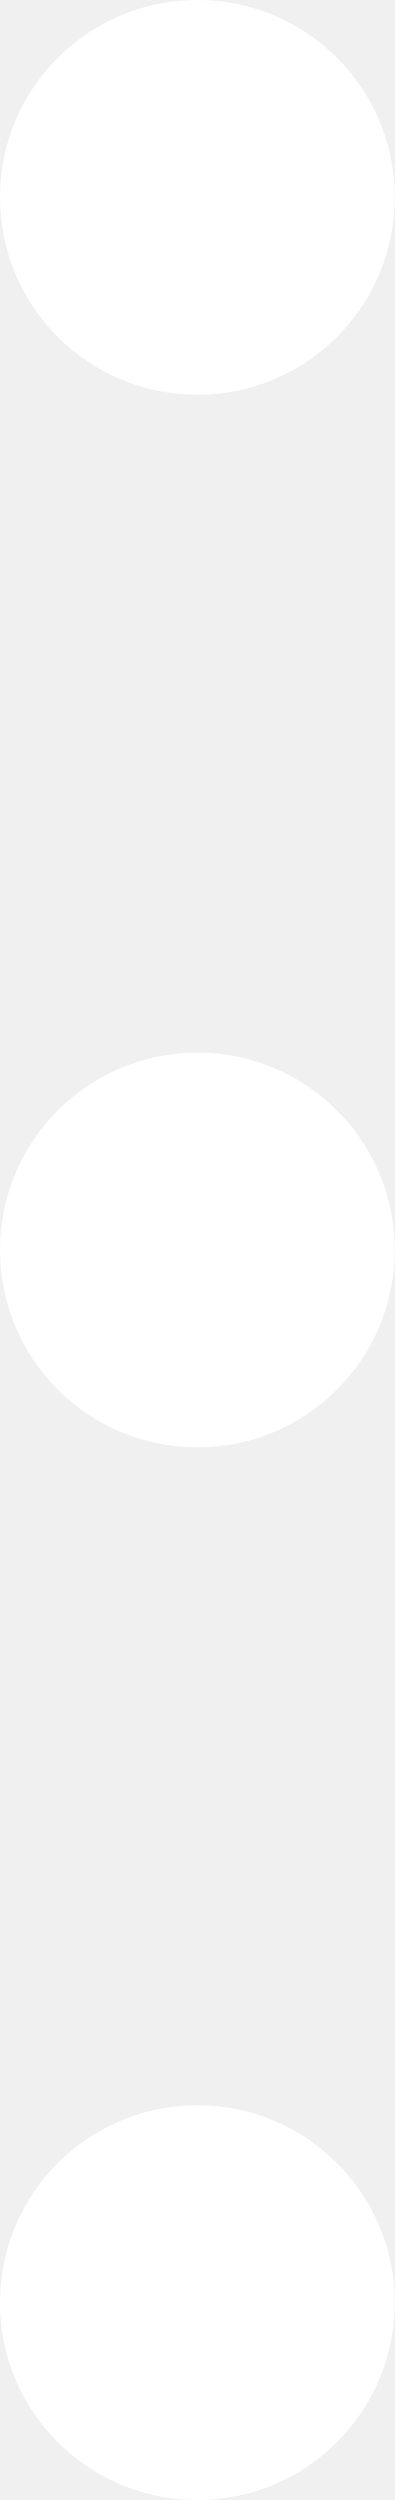
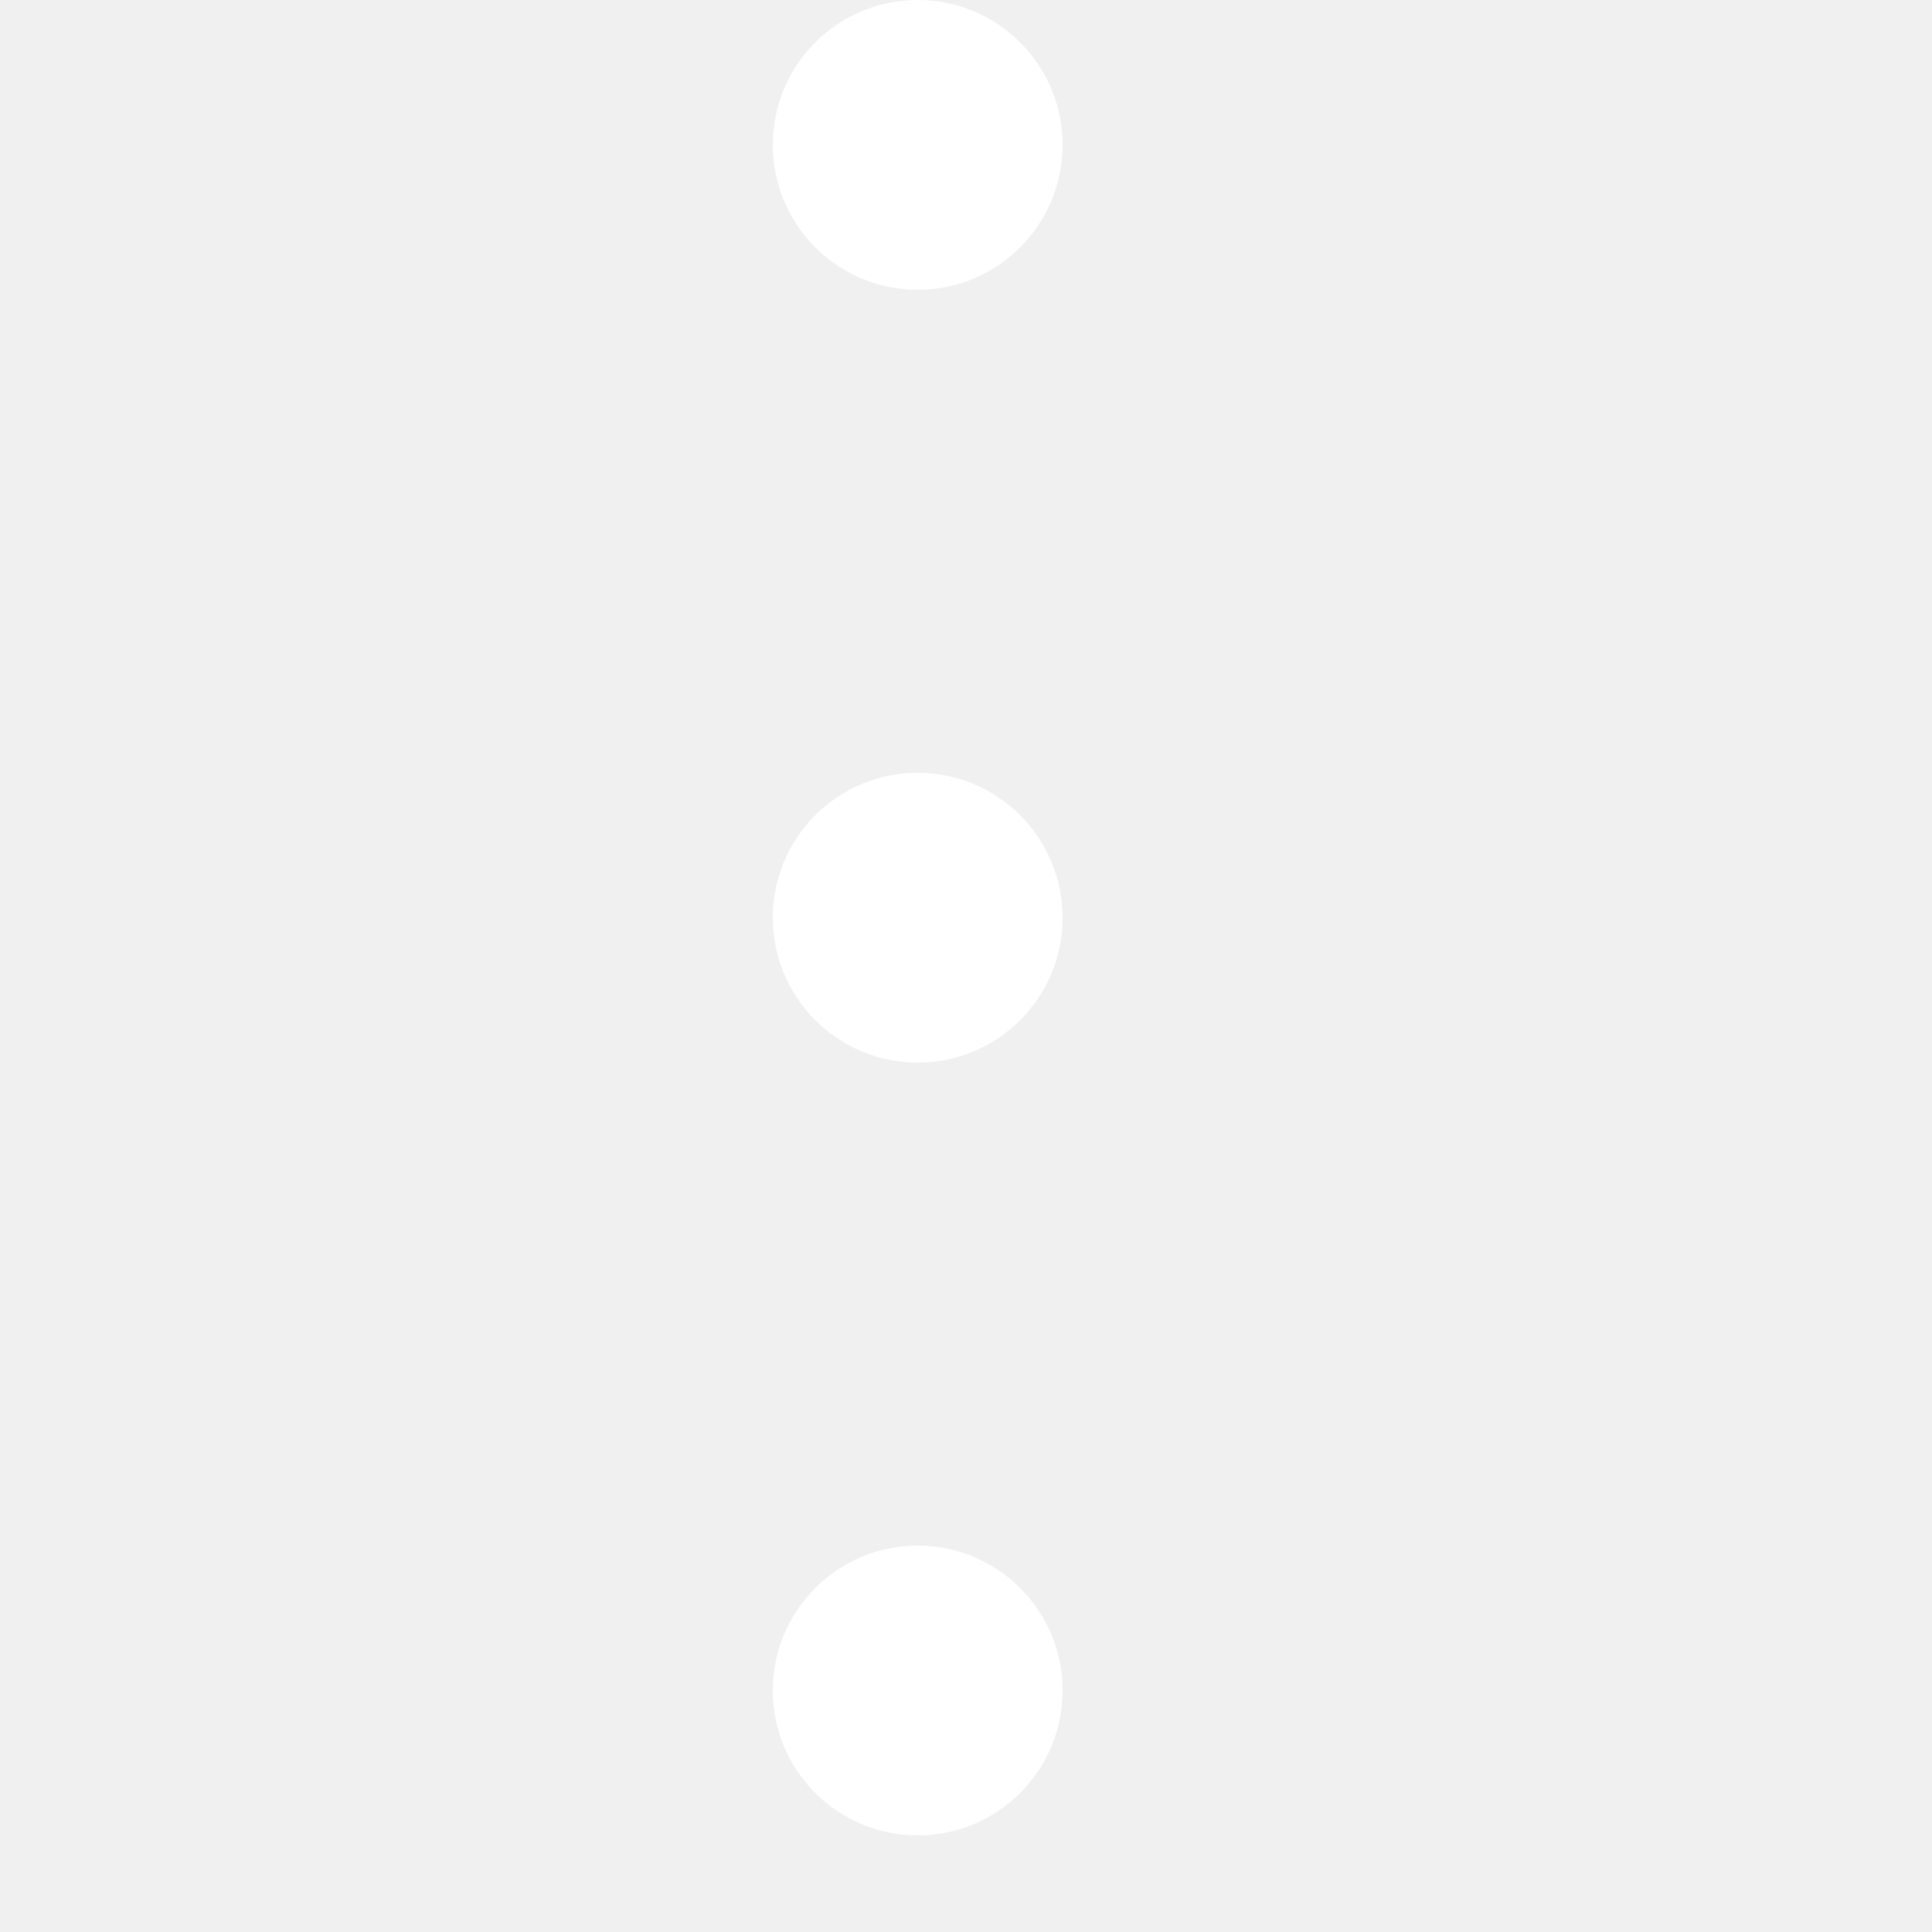
- <svg xmlns="http://www.w3.org/2000/svg" width="3" height="19" viewBox="0 0 3 19" fill="none">
-   <circle cx="1.5" cy="1.5" r="1.5" fill="white" />
-   <circle cx="1.5" cy="9.5" r="1.5" fill="white" />
-   <circle cx="1.5" cy="17.5" r="1.5" fill="white" />
+ <svg xmlns="http://www.w3.org/2000/svg" width="20" height="20" viewBox="0 0 20 20" fill="none">
+   <circle cx="9.5" cy="1.5" r="1.5" fill="white" />
+   <circle cx="9.5" cy="9.5" r="1.5" fill="white" />
+   <circle cx="9.5" cy="17.5" r="1.5" fill="white" />
</svg>
